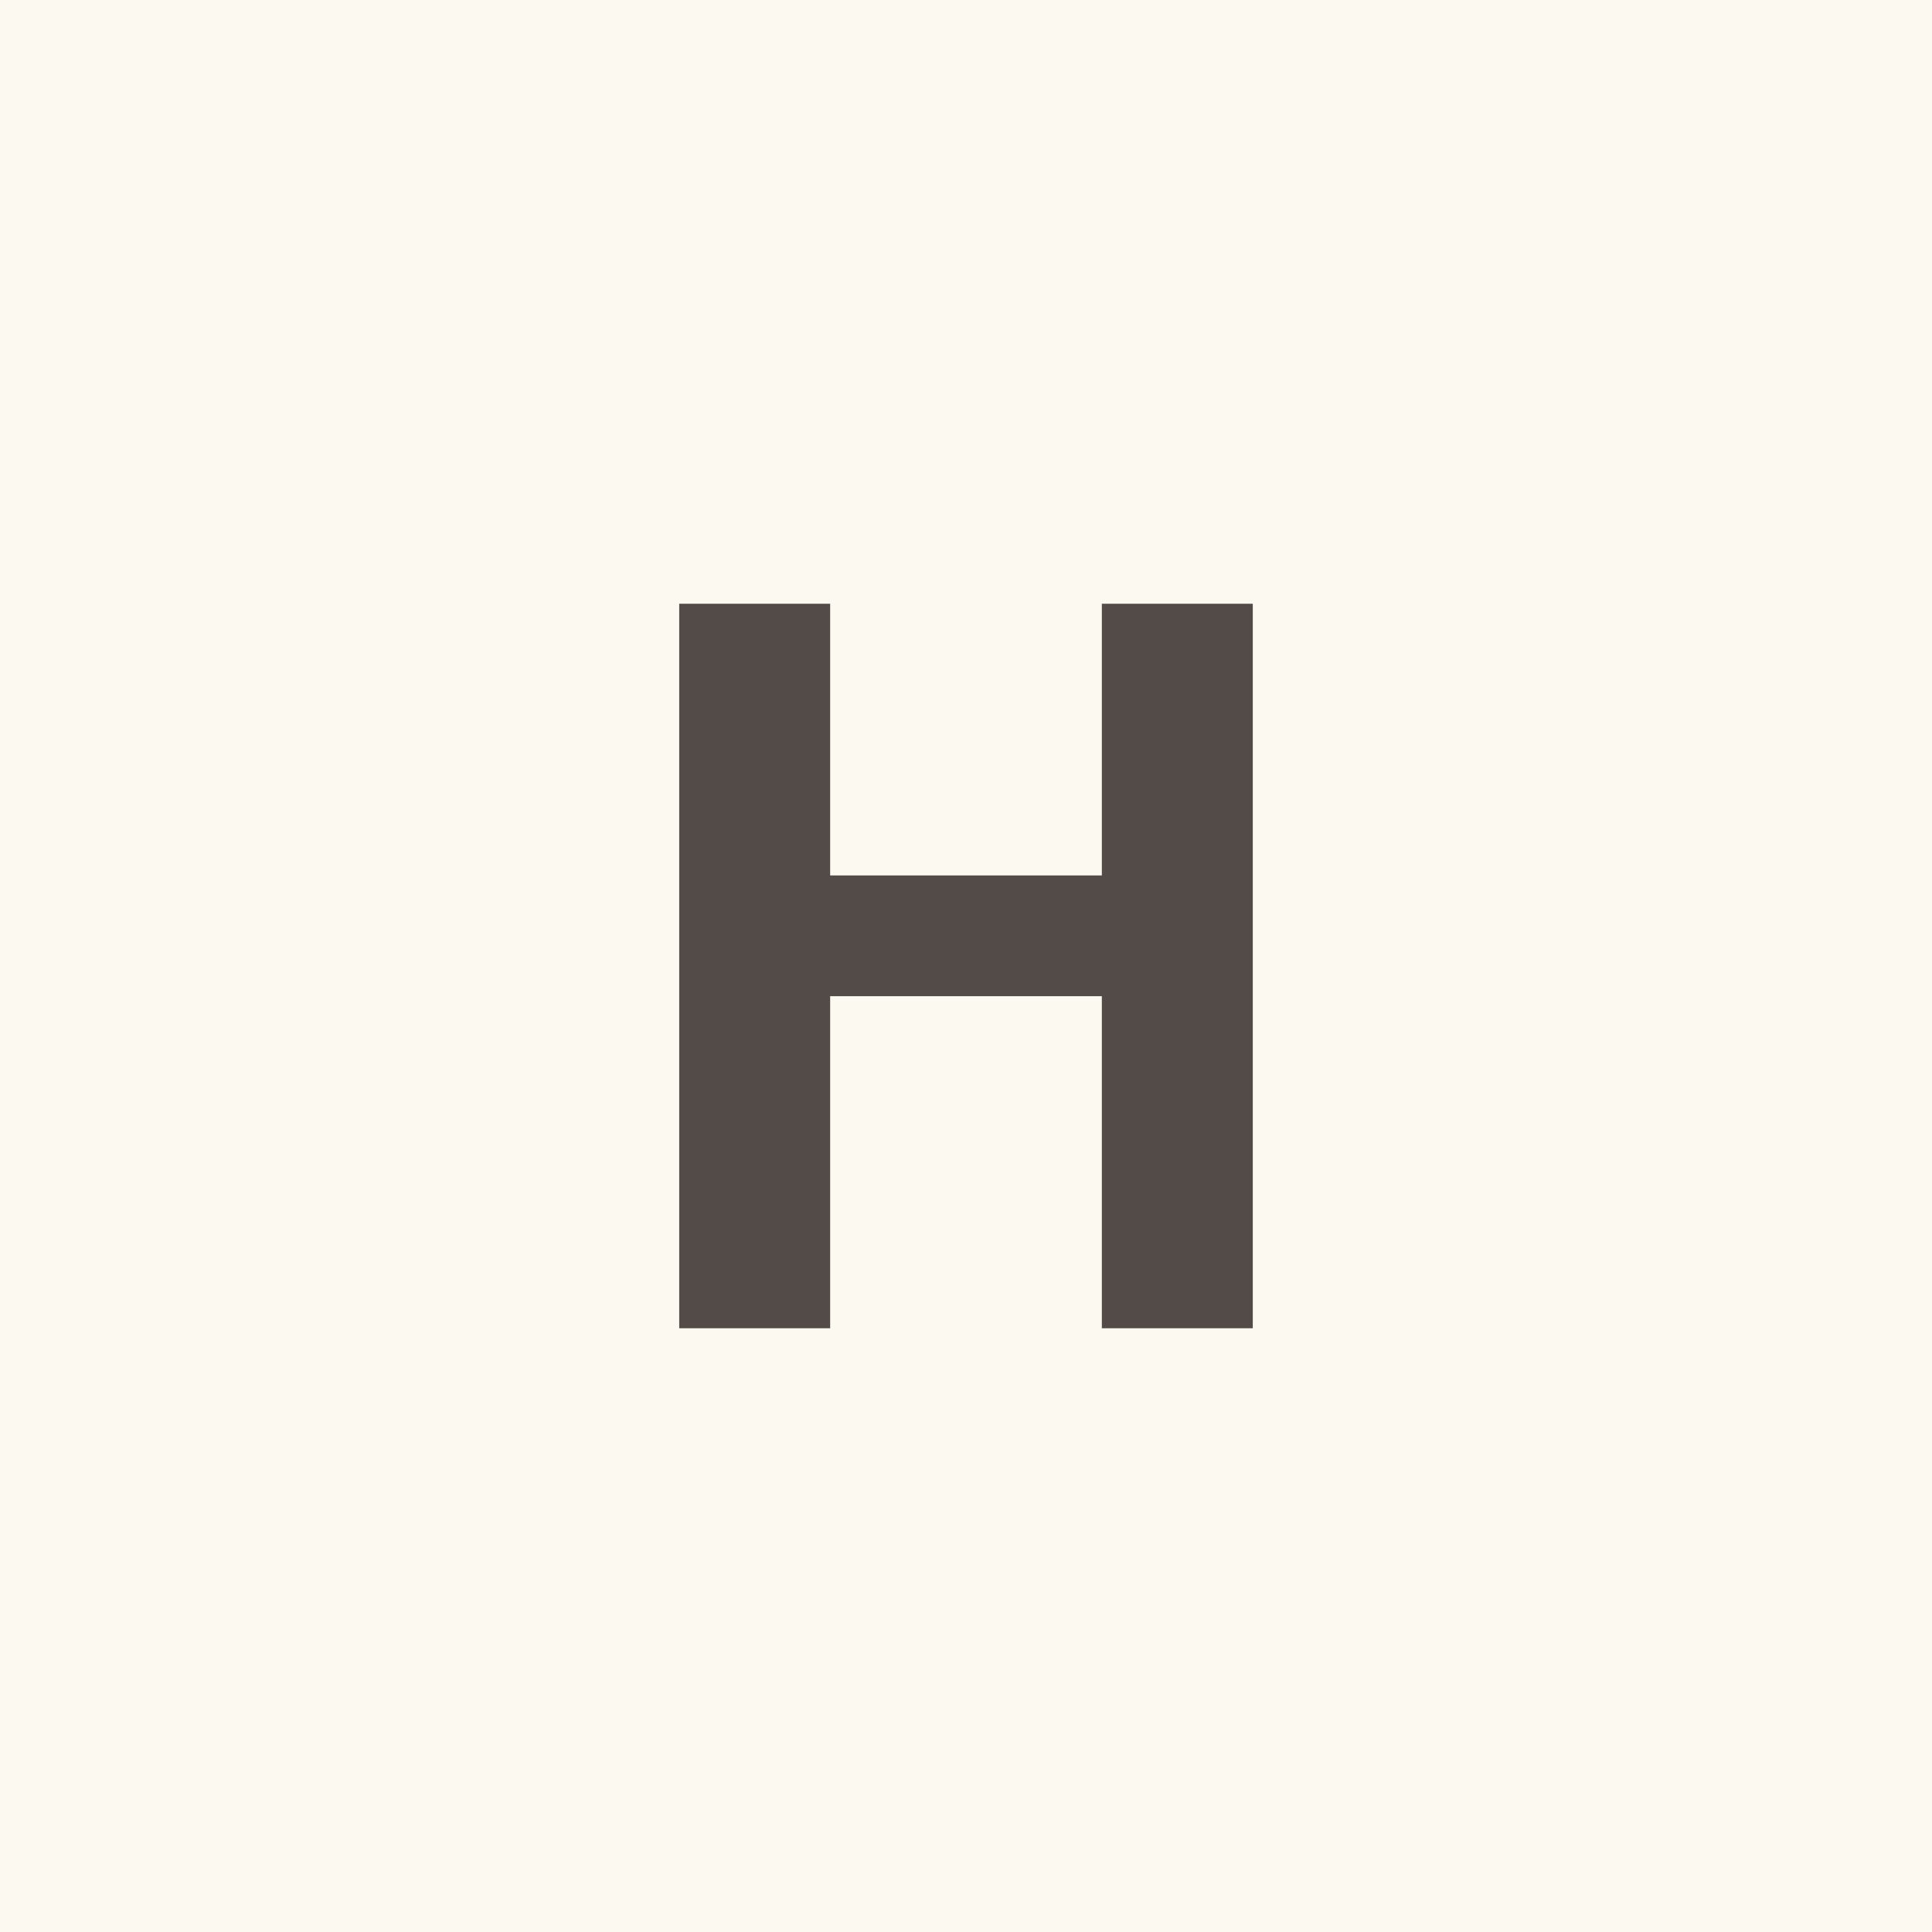
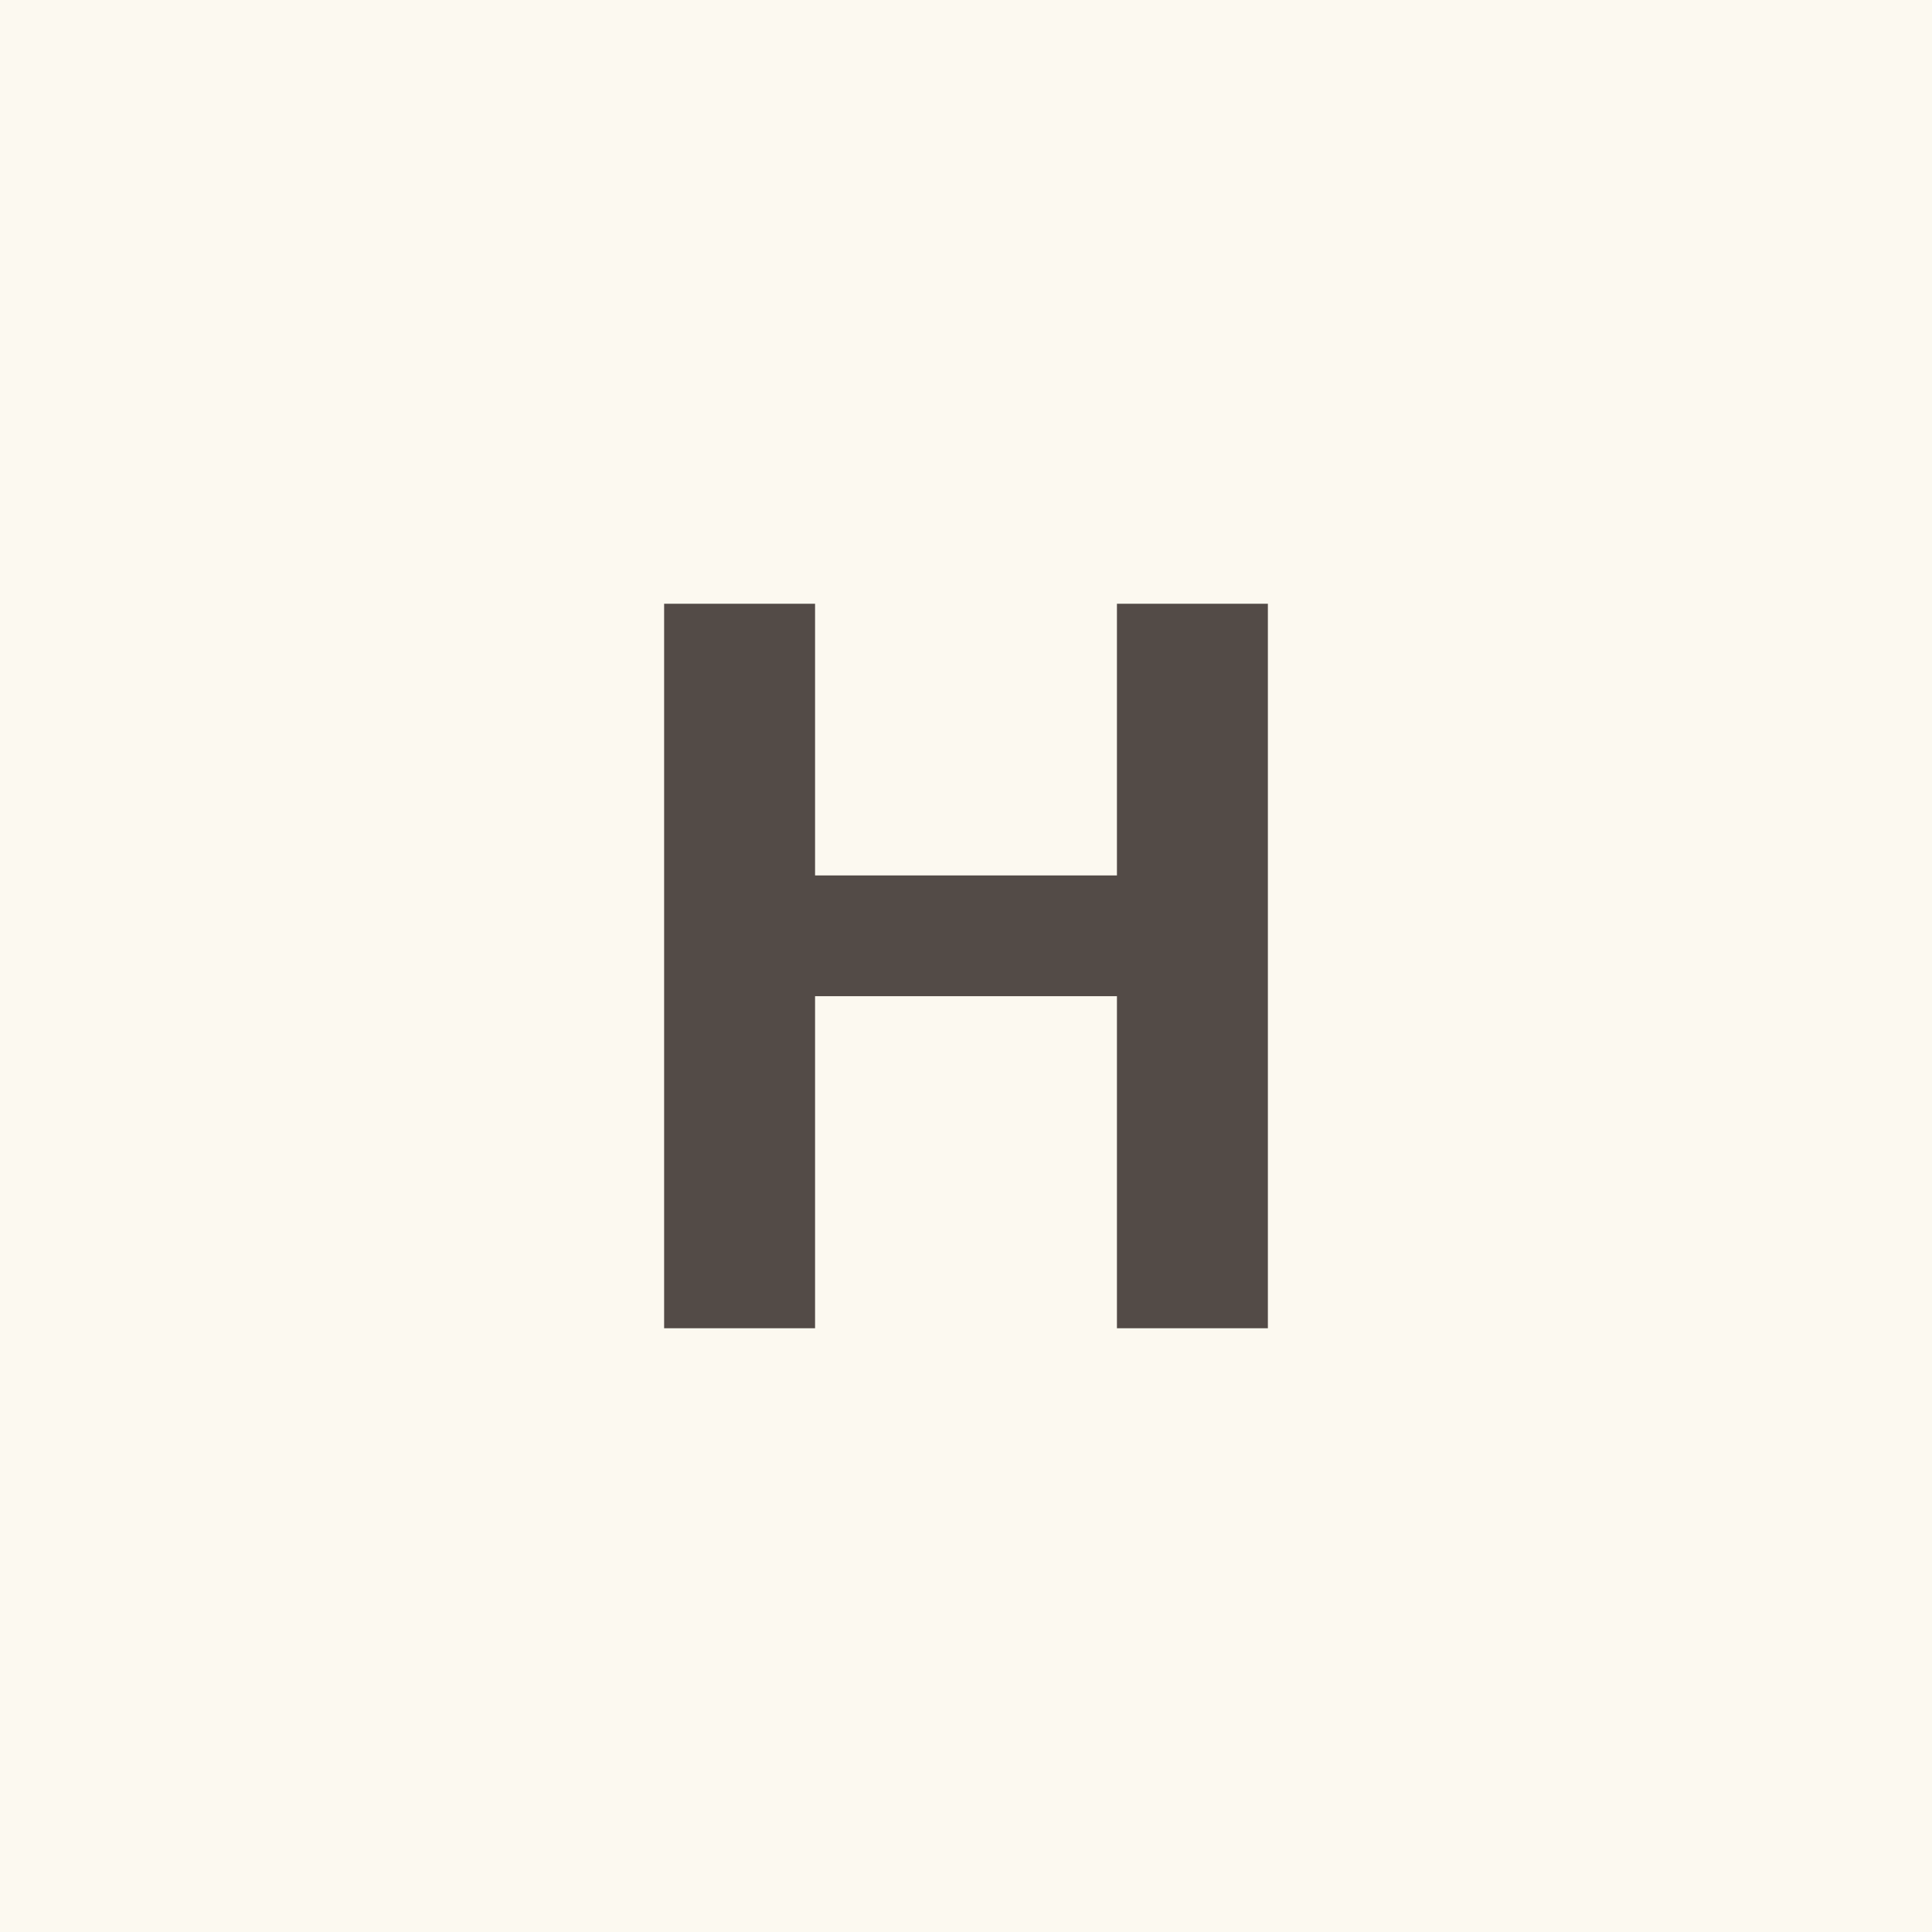
<svg xmlns="http://www.w3.org/2000/svg" version="1.1" width="1024" height="1024" viewBox="0 0 1024 1024">
  <rect width="1056" height="1056" x="-16" y="-16" style="fill:#fcf9f0" />
-   <path d="m 360,320 0,384 80,0 0,-176 144,0 0,176 80,0 0,-384 -80,0 0,144 -144,0 0,-144 z" style="fill:#534b47" />
+   <path d="m 352,320 0,384 80,0 0,-176 160,0 0,176 80,0 0,-384 -80,0 0,144 -160,0 0,-144 z" style="fill:#534b47" />
</svg>
